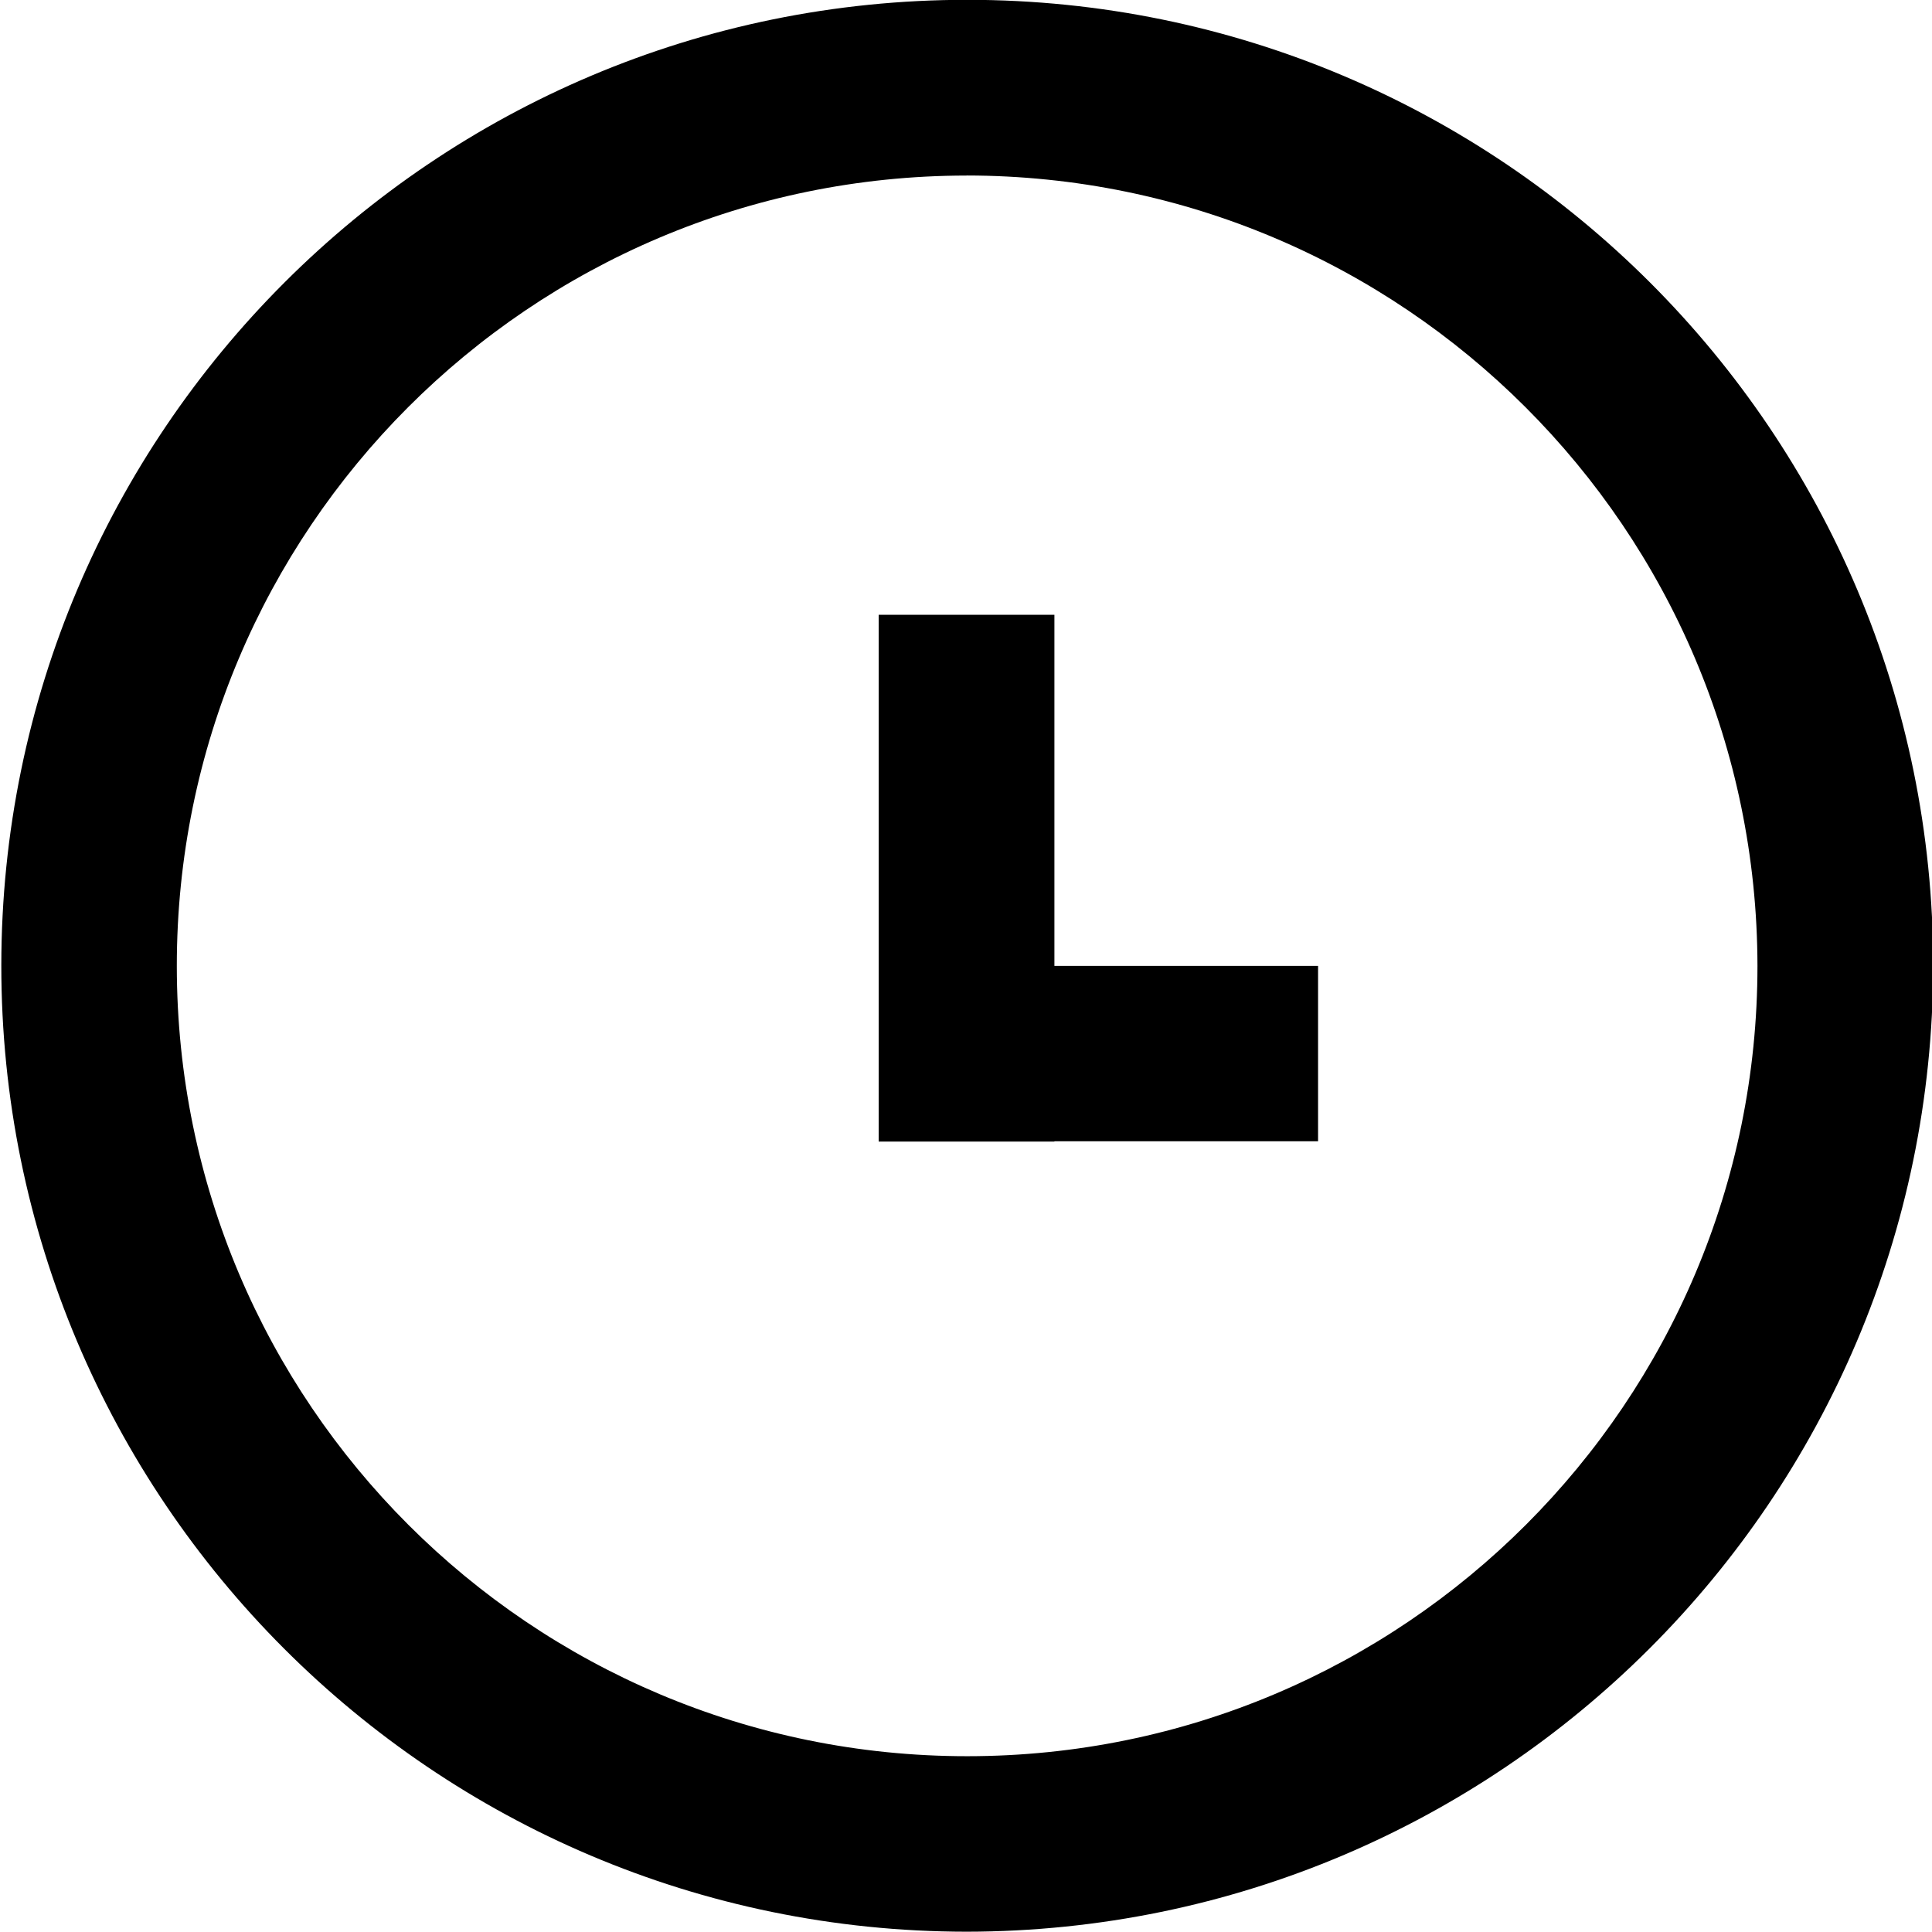
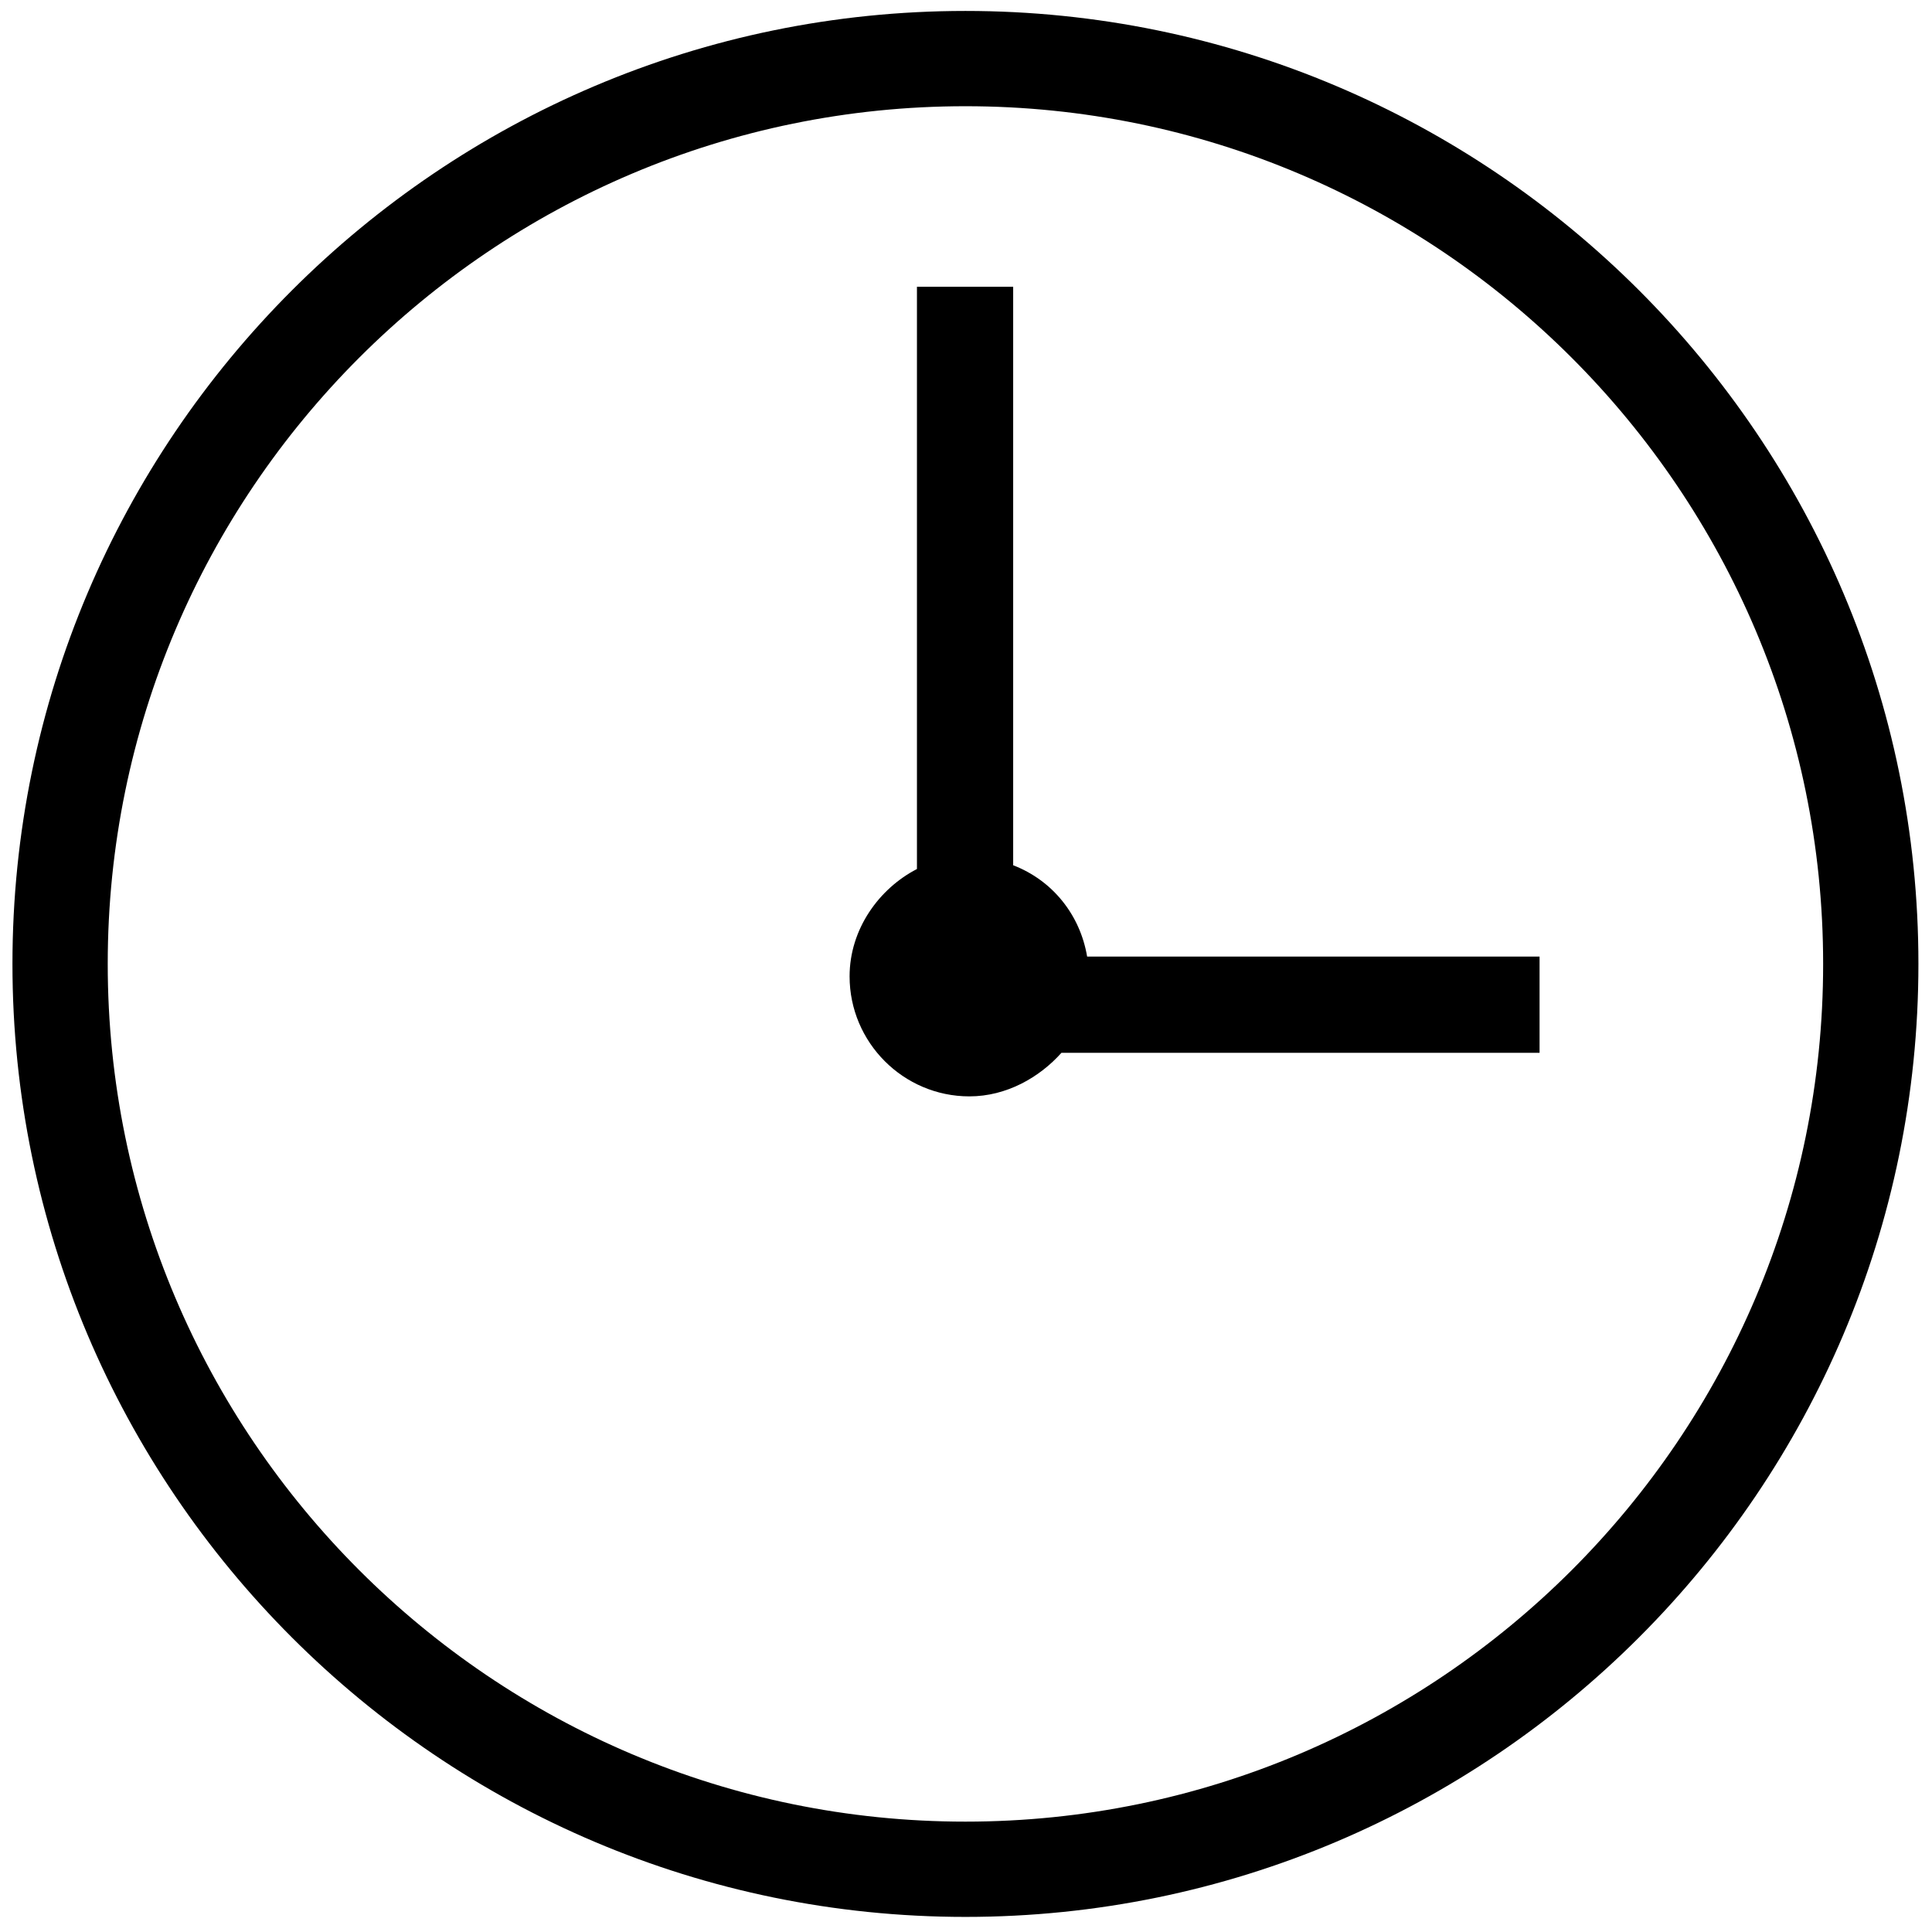
- <svg xmlns="http://www.w3.org/2000/svg" t="1600224403763" class="icon" viewBox="0 0 1024 1024" version="1.1" p-id="7396" width="200" height="200">
+ <svg xmlns="http://www.w3.org/2000/svg" t="1600419958054" class="icon" viewBox="0 0 1024 1024" version="1.1" p-id="4607" width="200" height="200">
  <defs>
    <style type="text/css" />
  </defs>
-   <path d="M512.285 1023.842a511.968 511.968 0 1 1 512.348-511.968 512.886 512.886 0 0 1-512.348 511.968z m0-930.794a418.889 418.889 0 1 0 419.206 418.857A419.522 419.522 0 0 0 512.285 93.016z m46.571 512H465.714v-279.207h93.143v186.095h139.746v92.953h-139.746z" p-id="7397" />
+   <path d="M511.7 5.8C233.2 5.8 6.6 232.4 6.6 510.9c0 278.5 226.6 505.1 505.1 505.1 278.5 0 505.1-226.6 505.1-505.1C1016.9 232.4 790.3 5.8 511.7 5.8zM511.7 965.5c-250.7 0-454.6-203.9-454.6-454.6 0-250.7 203.9-454.6 454.6-454.6 250.7 0 454.6 203.9 454.6 454.6C966.4 761.6 762.4 965.5 511.7 965.5z" p-id="4608" />
+   <path d="M537 458.6 537 152l-51 0 0 308.6c-20 10.3-35.7 31.8-35.7 56.9 0 35 28.5 63.6 63.5 63.6 19.7 0 37.2-10.1 48.8-23.1L816 558l0-51L576.2 507C572.5 485 558 466.7 537 458.6z" p-id="4609" />
</svg>
